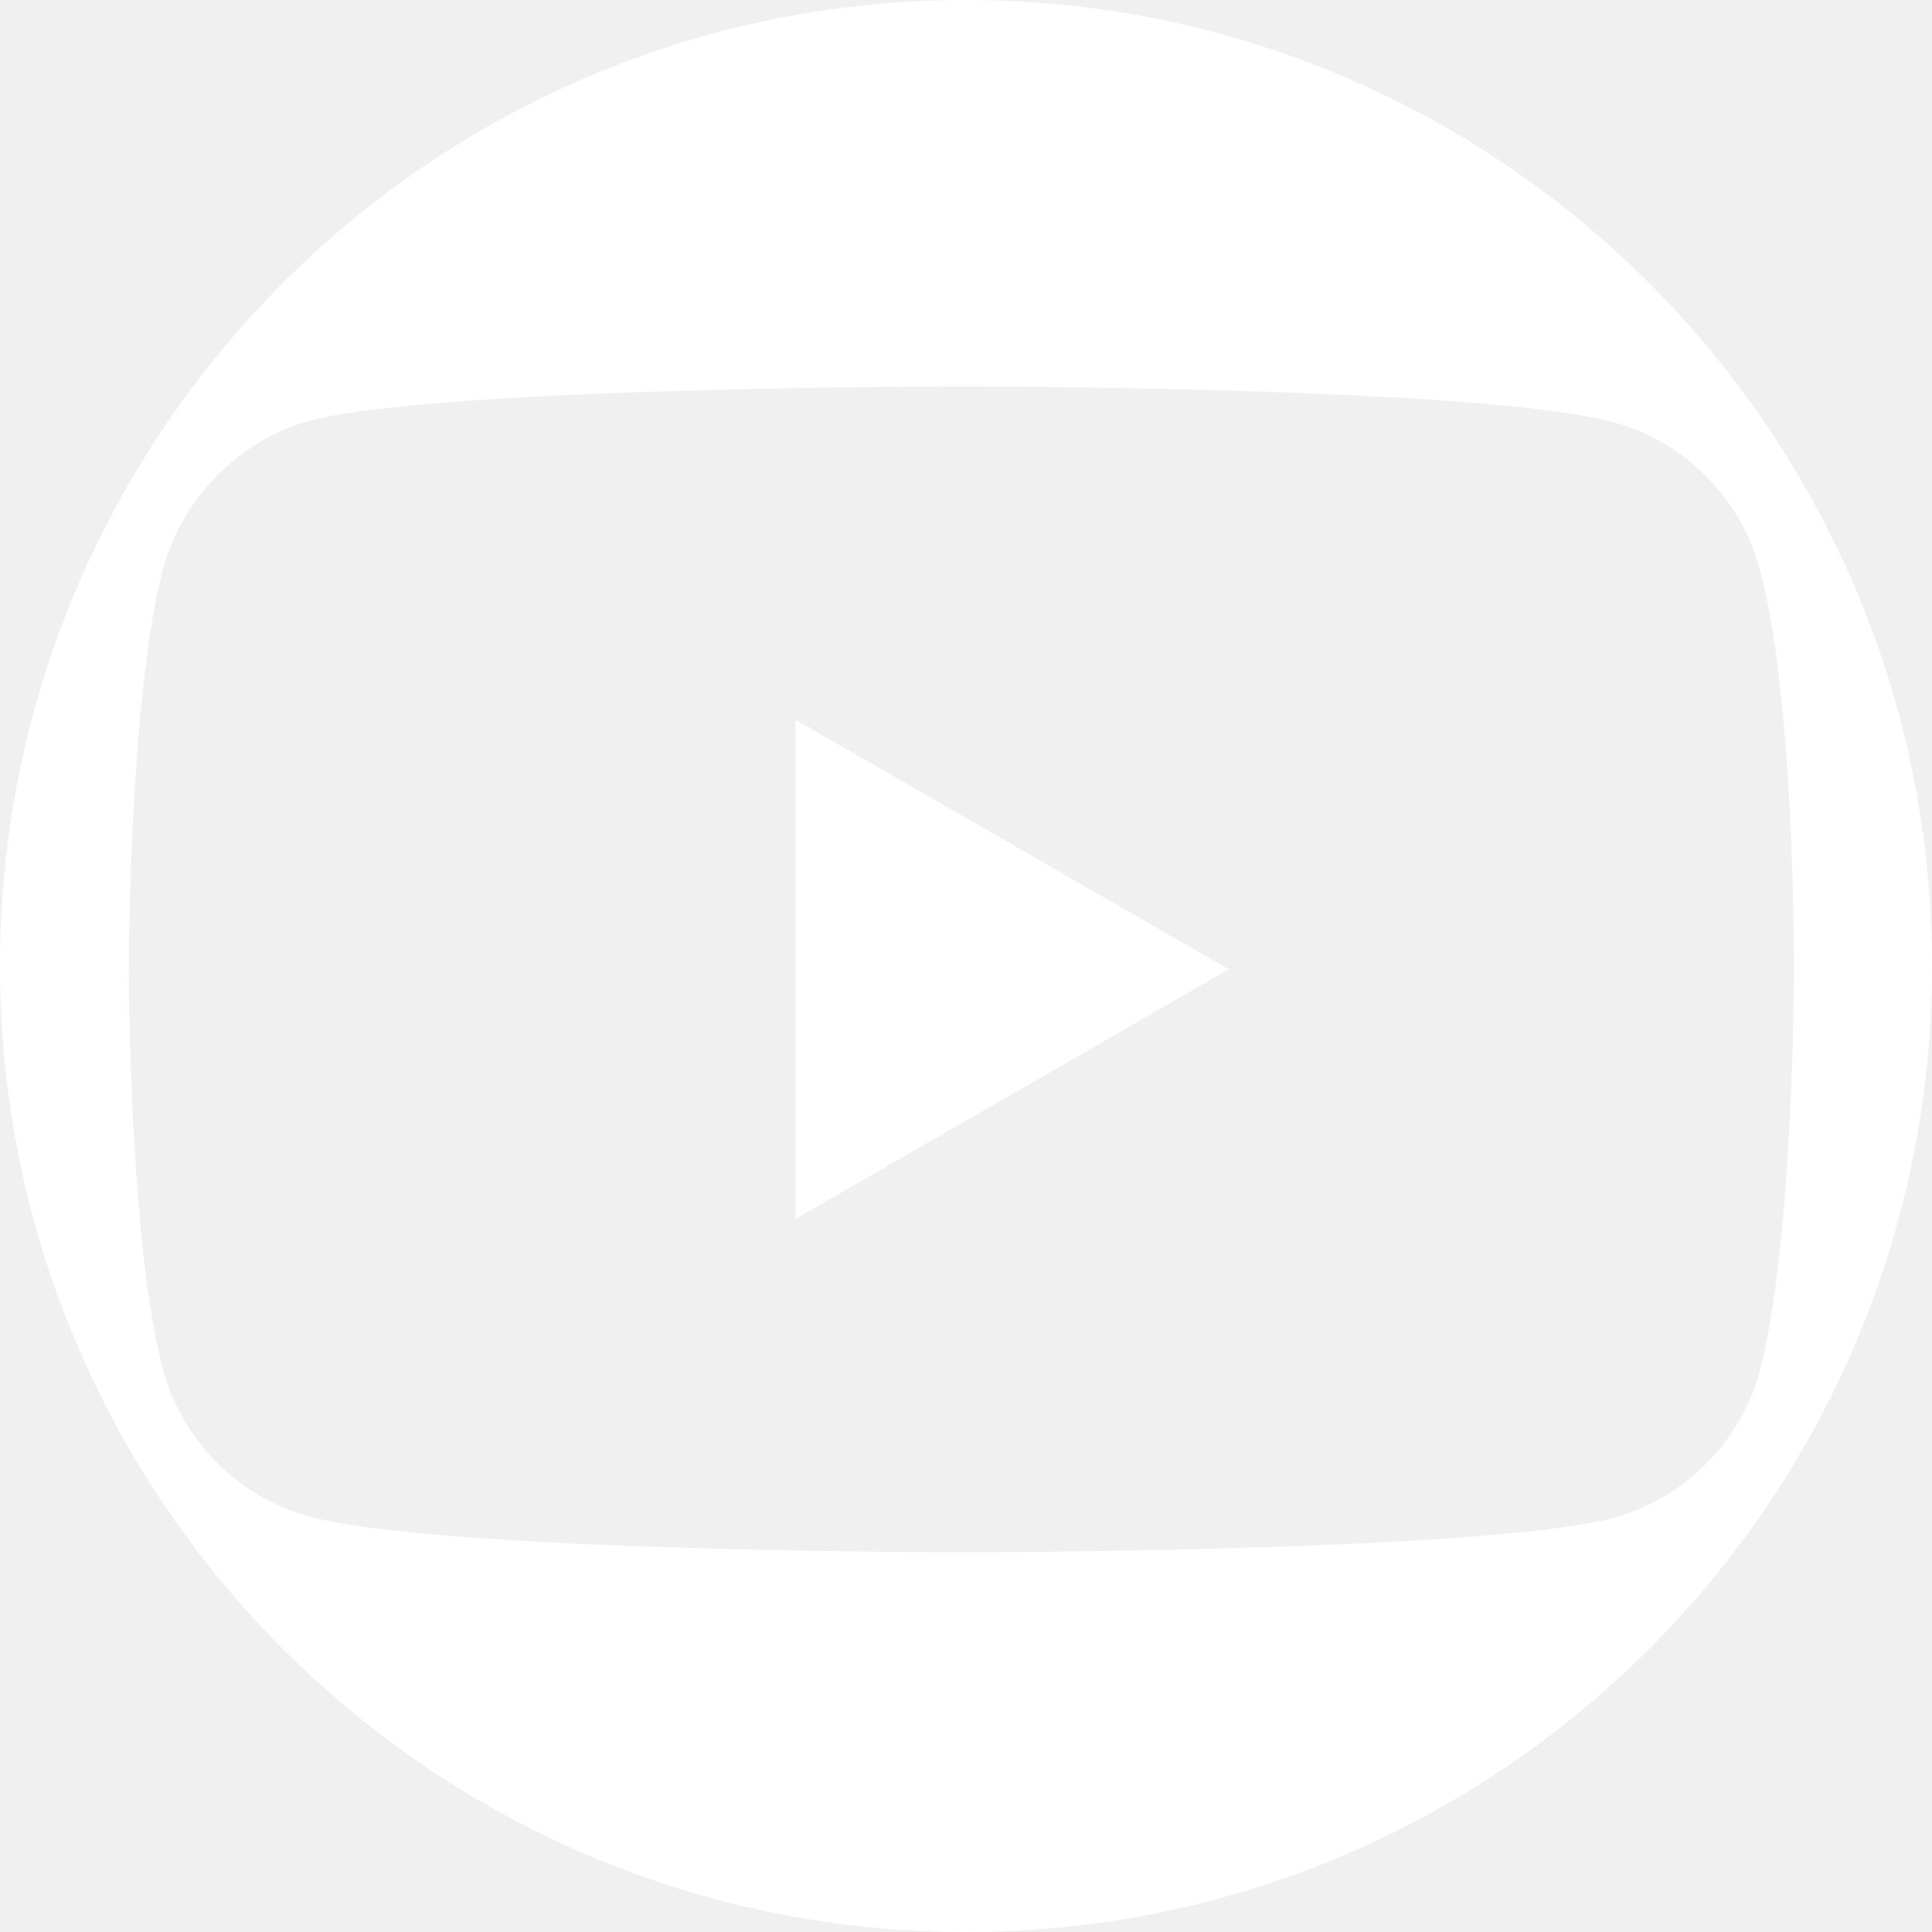
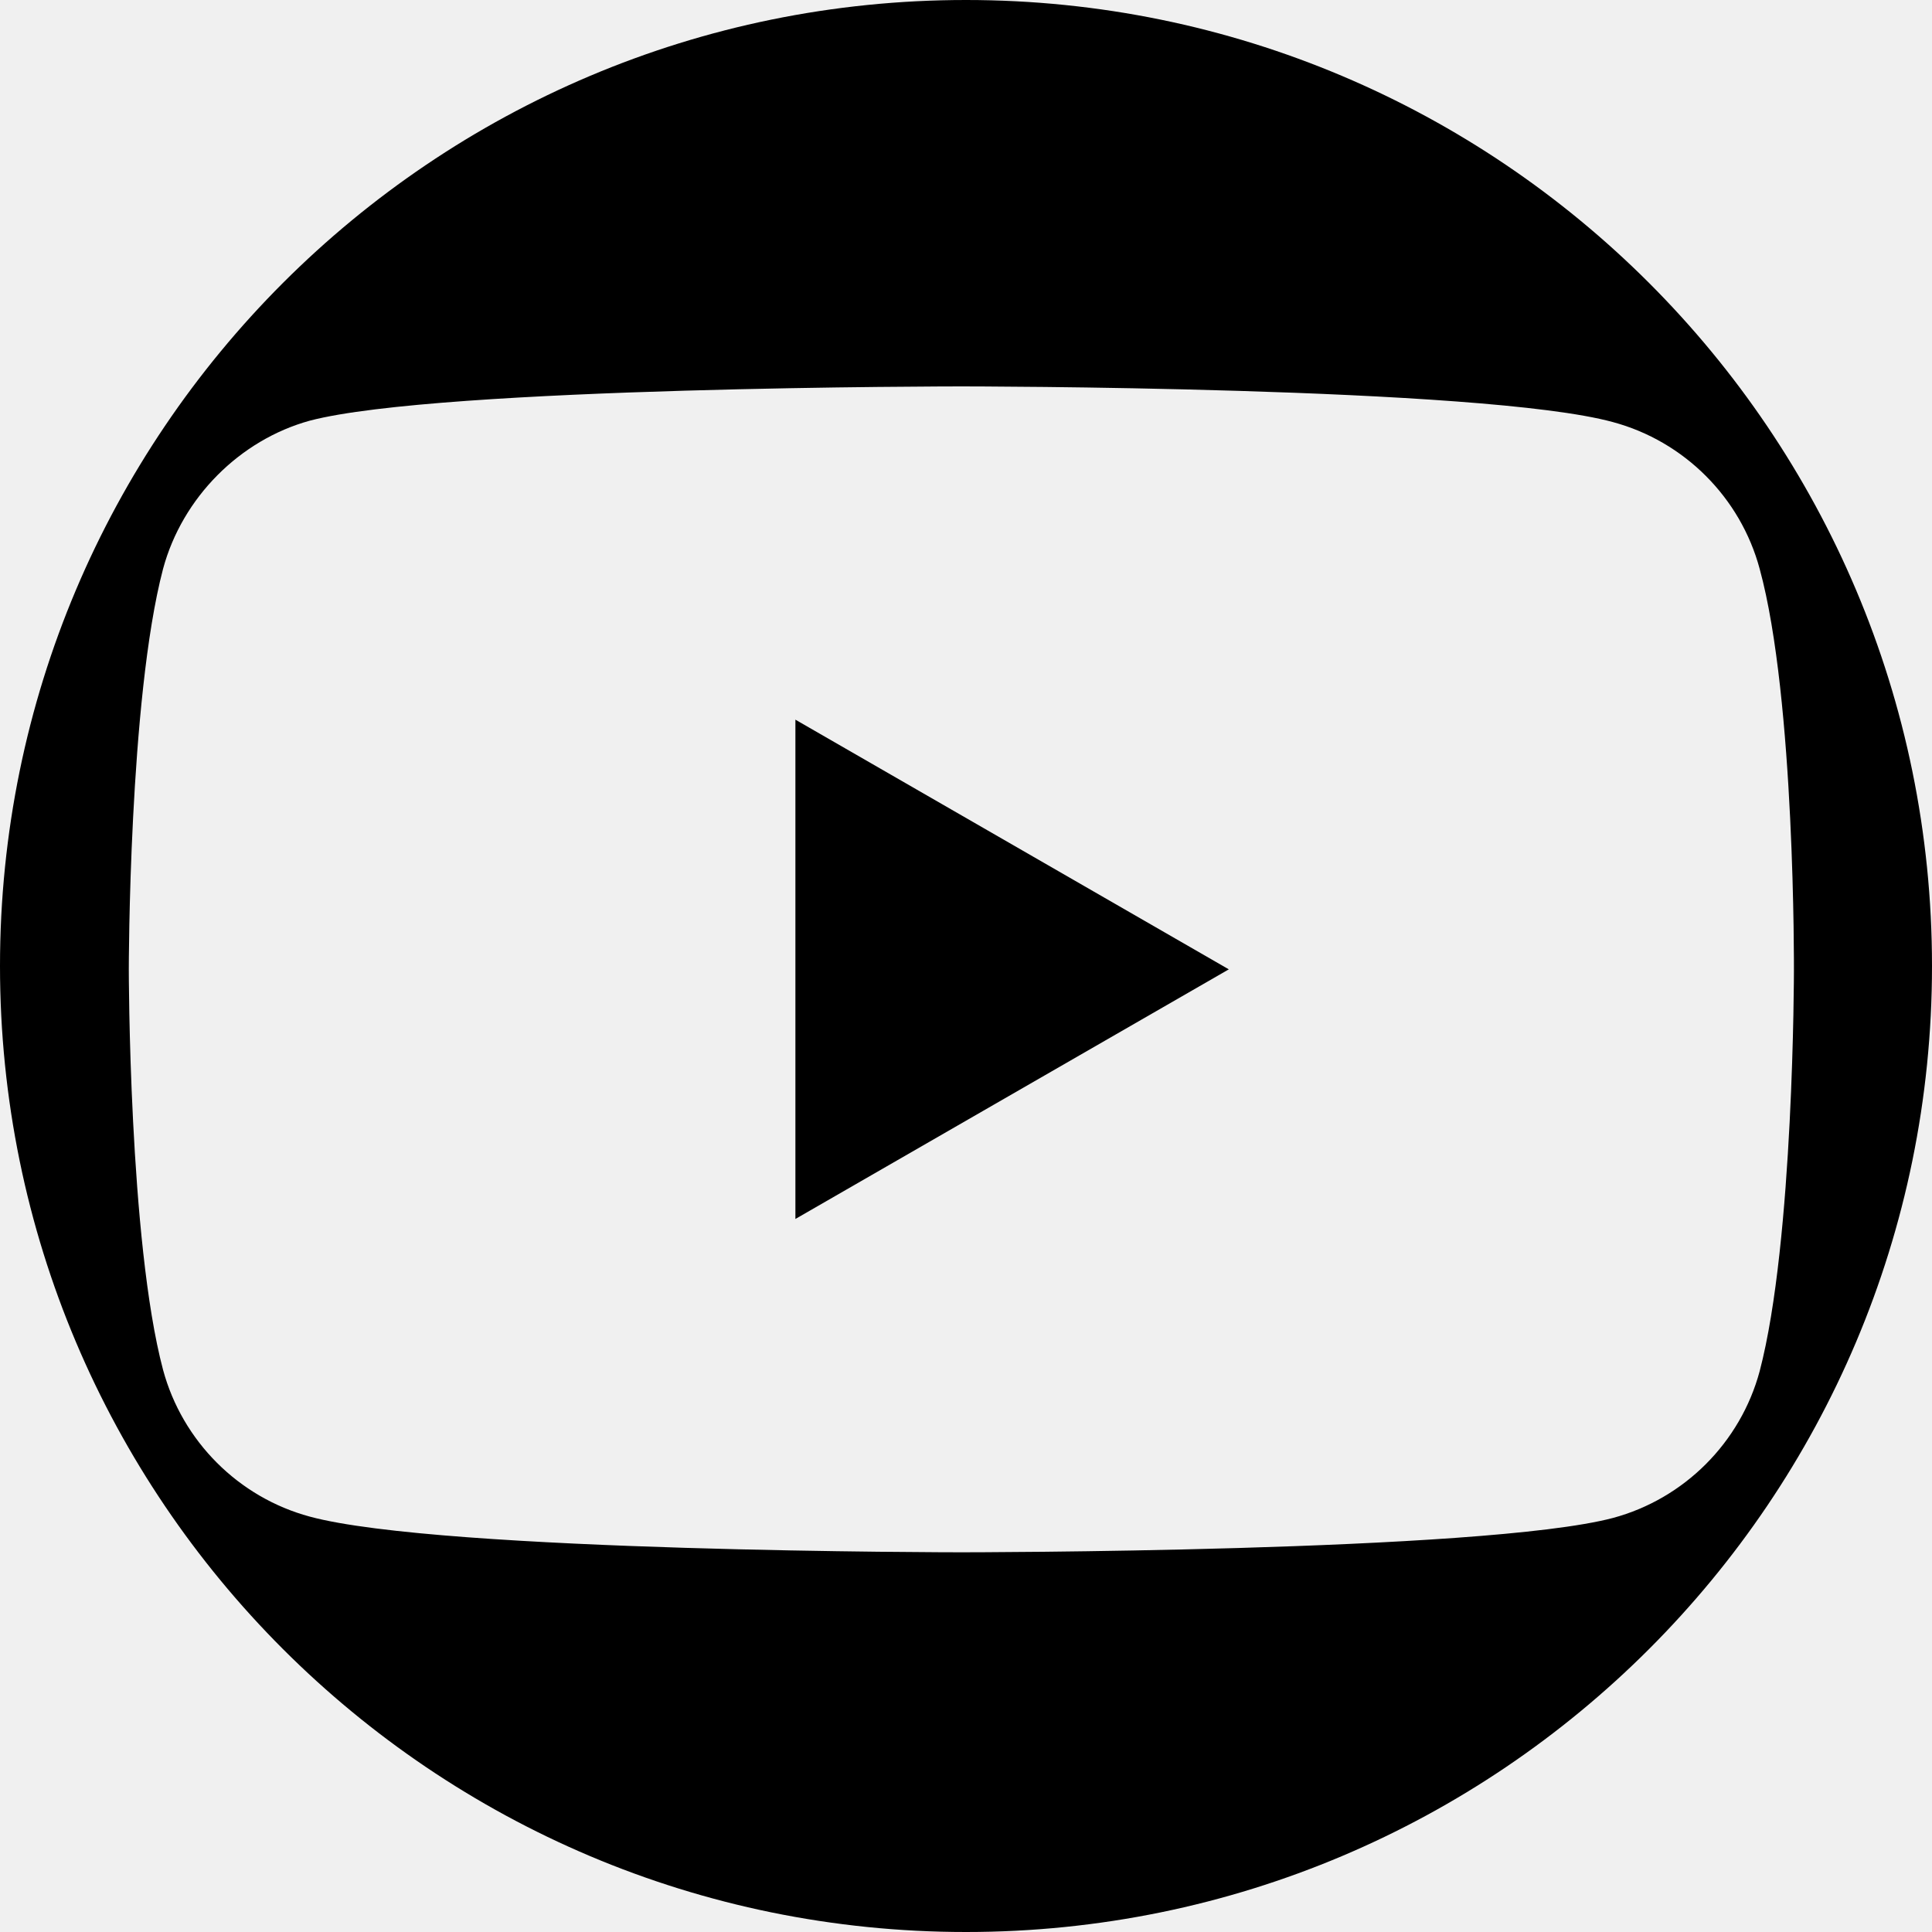
- <svg xmlns="http://www.w3.org/2000/svg" width="30" height="30" viewBox="0 0 30 30" fill="none">
-   <path fill-rule="evenodd" clip-rule="evenodd" d="M15 30C23.284 30 30 23.284 30 15C30 6.716 23.284 0 15 0C6.716 0 0 6.716 0 15C0 23.284 6.716 30 15 30ZM25.045 6.554C26.152 6.852 27.026 7.725 27.324 8.833C27.878 10.856 27.856 15.073 27.856 15.073C27.856 15.073 27.856 19.269 27.324 21.292C27.026 22.4 26.152 23.273 25.045 23.571C23.022 24.104 14.928 24.104 14.928 24.104C14.928 24.104 6.856 24.104 4.811 23.55C3.704 23.252 2.831 22.378 2.532 21.271C2 19.269 2 15.052 2 15.052C2 15.052 2 10.856 2.532 8.833C2.831 7.725 3.725 6.831 4.811 6.532C6.835 6 14.928 6 14.928 6C14.928 6 23.022 6 25.045 6.554Z" fill="white" />
-   <path d="M12.351 11.175V18.928L19.081 15.052L12.351 11.175Z" fill="white" />
+ <svg xmlns="http://www.w3.org/2000/svg" width="30" height="30" viewBox="0 0 30 30" fill="currentColor">
+   <path fill-rule="evenodd" clip-rule="evenodd" d="M15 30C23.284 30 30 23.284 30 15C30 6.716 23.284 0 15 0C6.716 0 0 6.716 0 15C0 23.284 6.716 30 15 30ZM25.045 6.554C26.152 6.852 27.026 7.725 27.324 8.833C27.878 10.856 27.856 15.073 27.856 15.073C27.856 15.073 27.856 19.269 27.324 21.292C27.026 22.4 26.152 23.273 25.045 23.571C23.022 24.104 14.928 24.104 14.928 24.104C14.928 24.104 6.856 24.104 4.811 23.55C3.704 23.252 2.831 22.378 2.532 21.271C2 19.269 2 15.052 2 15.052C2 15.052 2 10.856 2.532 8.833C2.831 7.725 3.725 6.831 4.811 6.532C6.835 6 14.928 6 14.928 6C14.928 6 23.022 6 25.045 6.554Z" />
+   <path d="M12.351 11.175V18.928L19.081 15.052L12.351 11.175Z" />
</svg>
